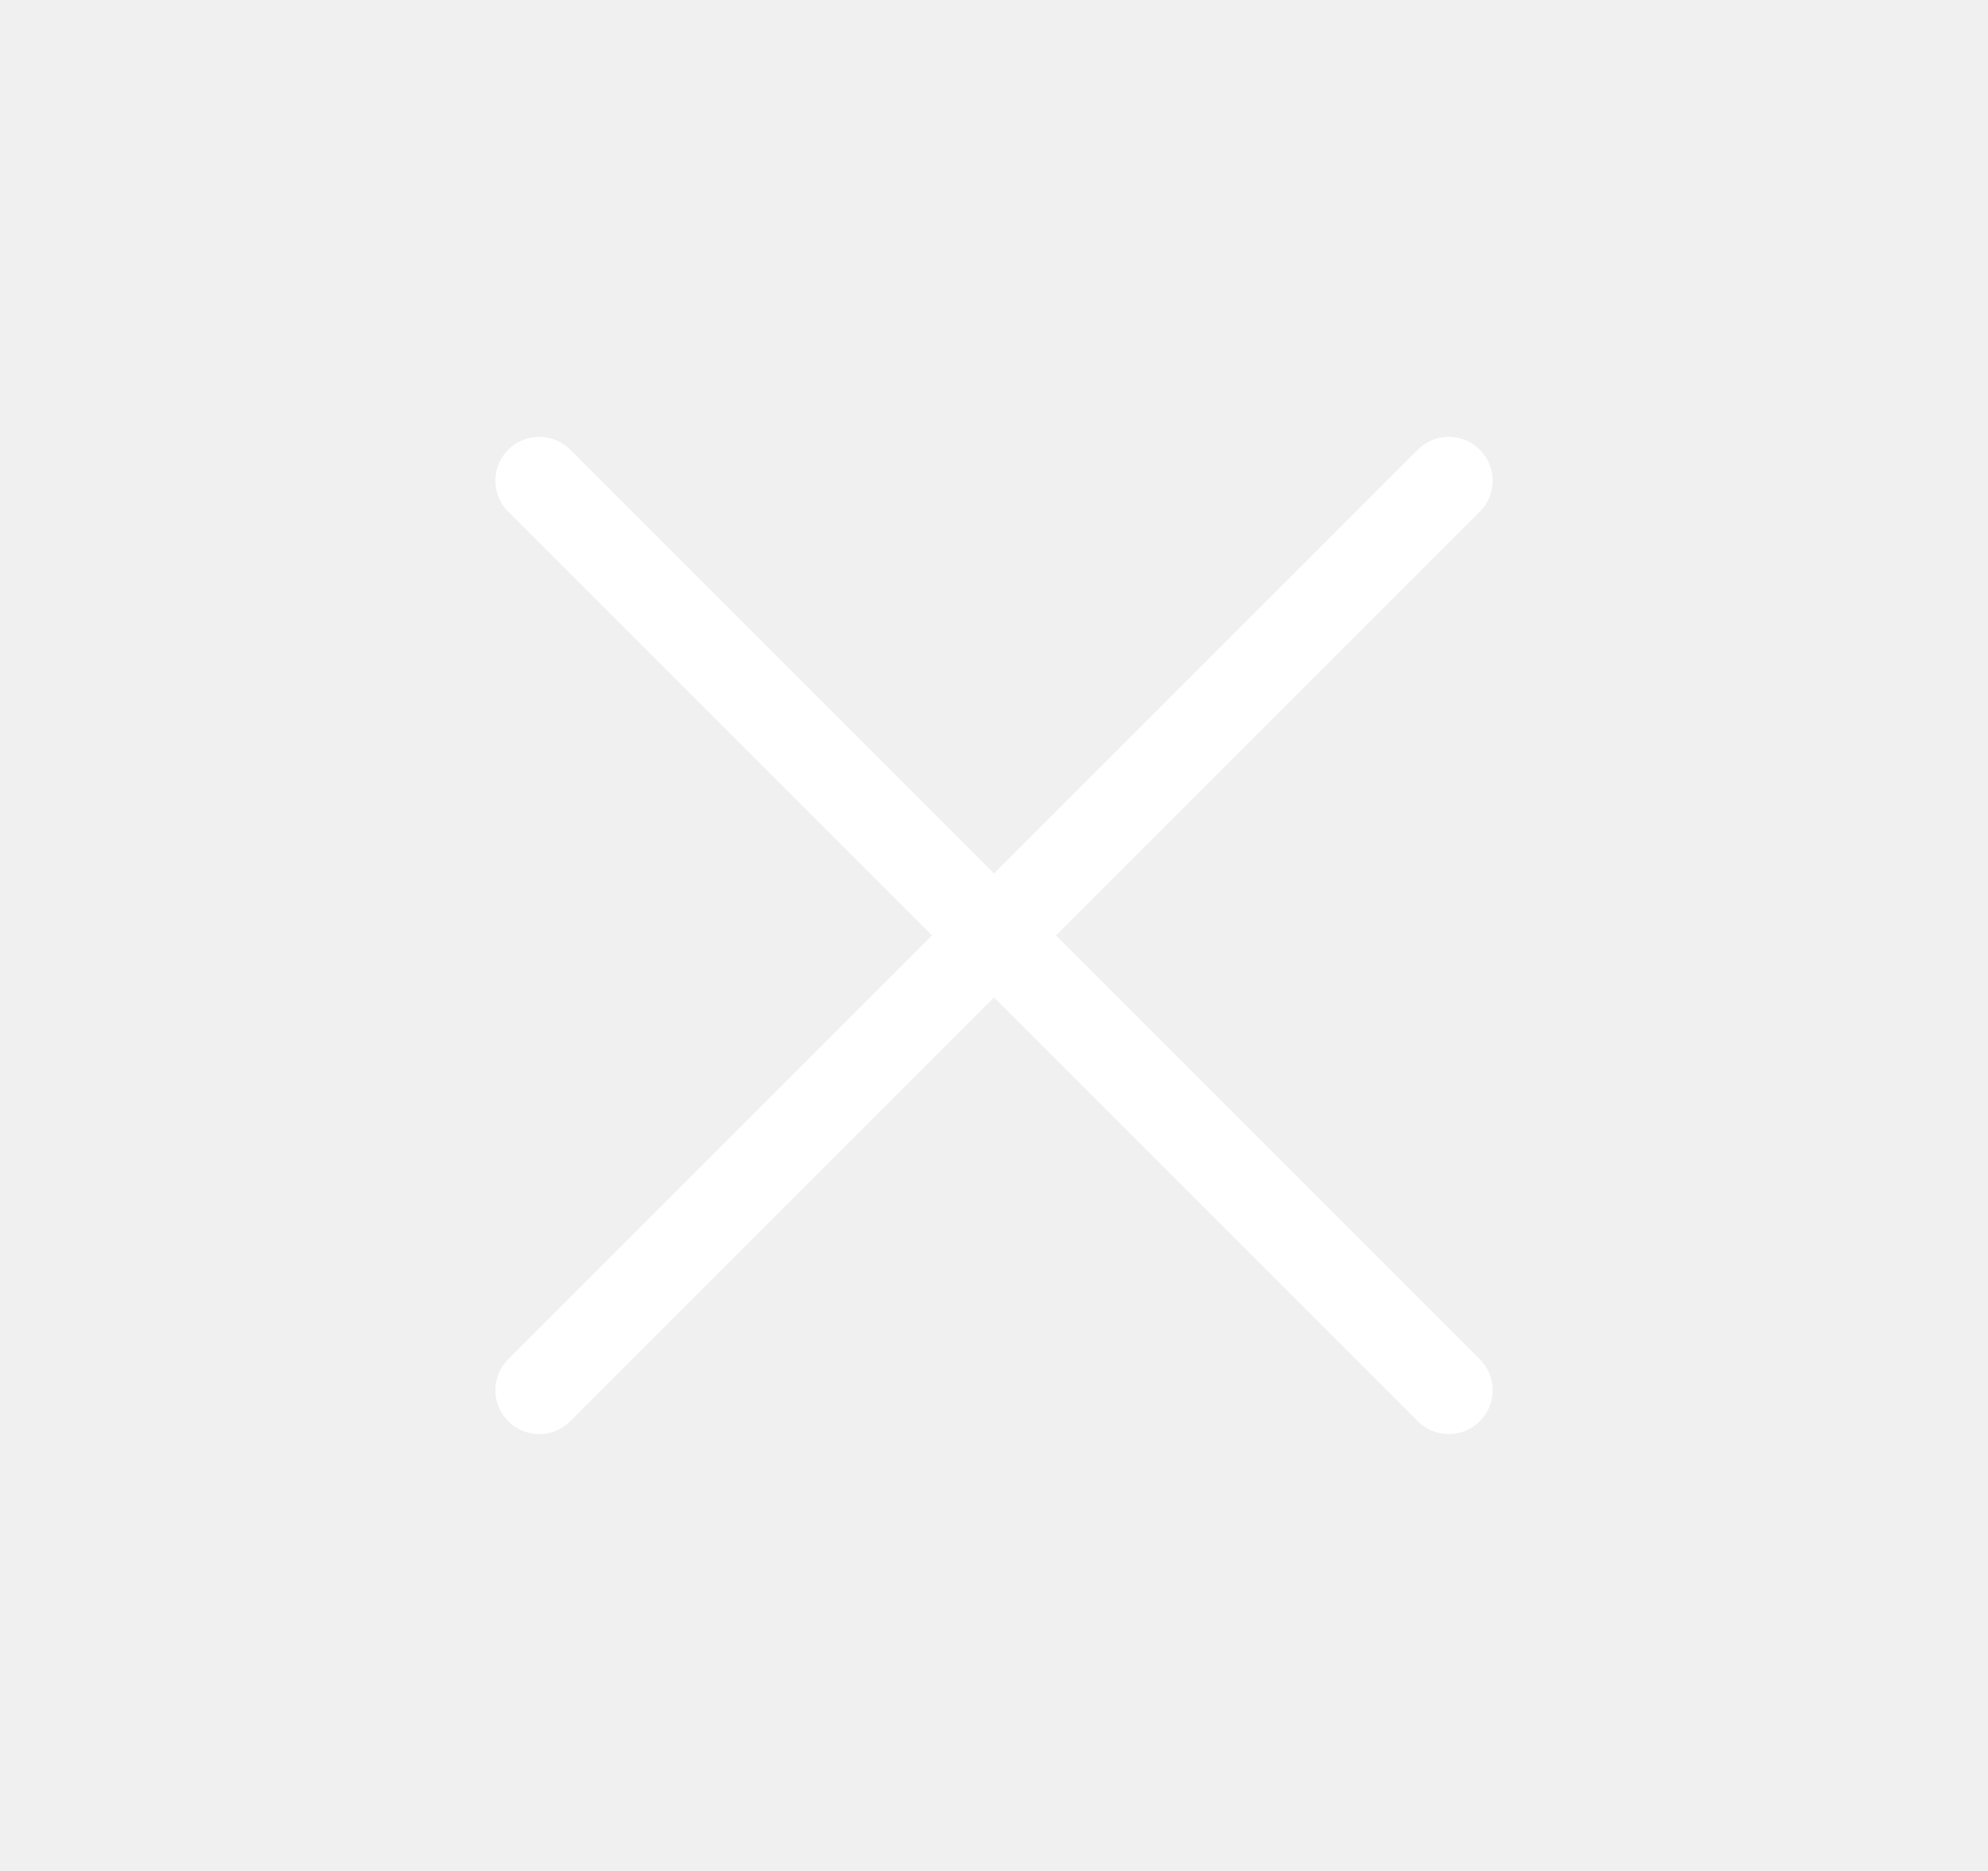
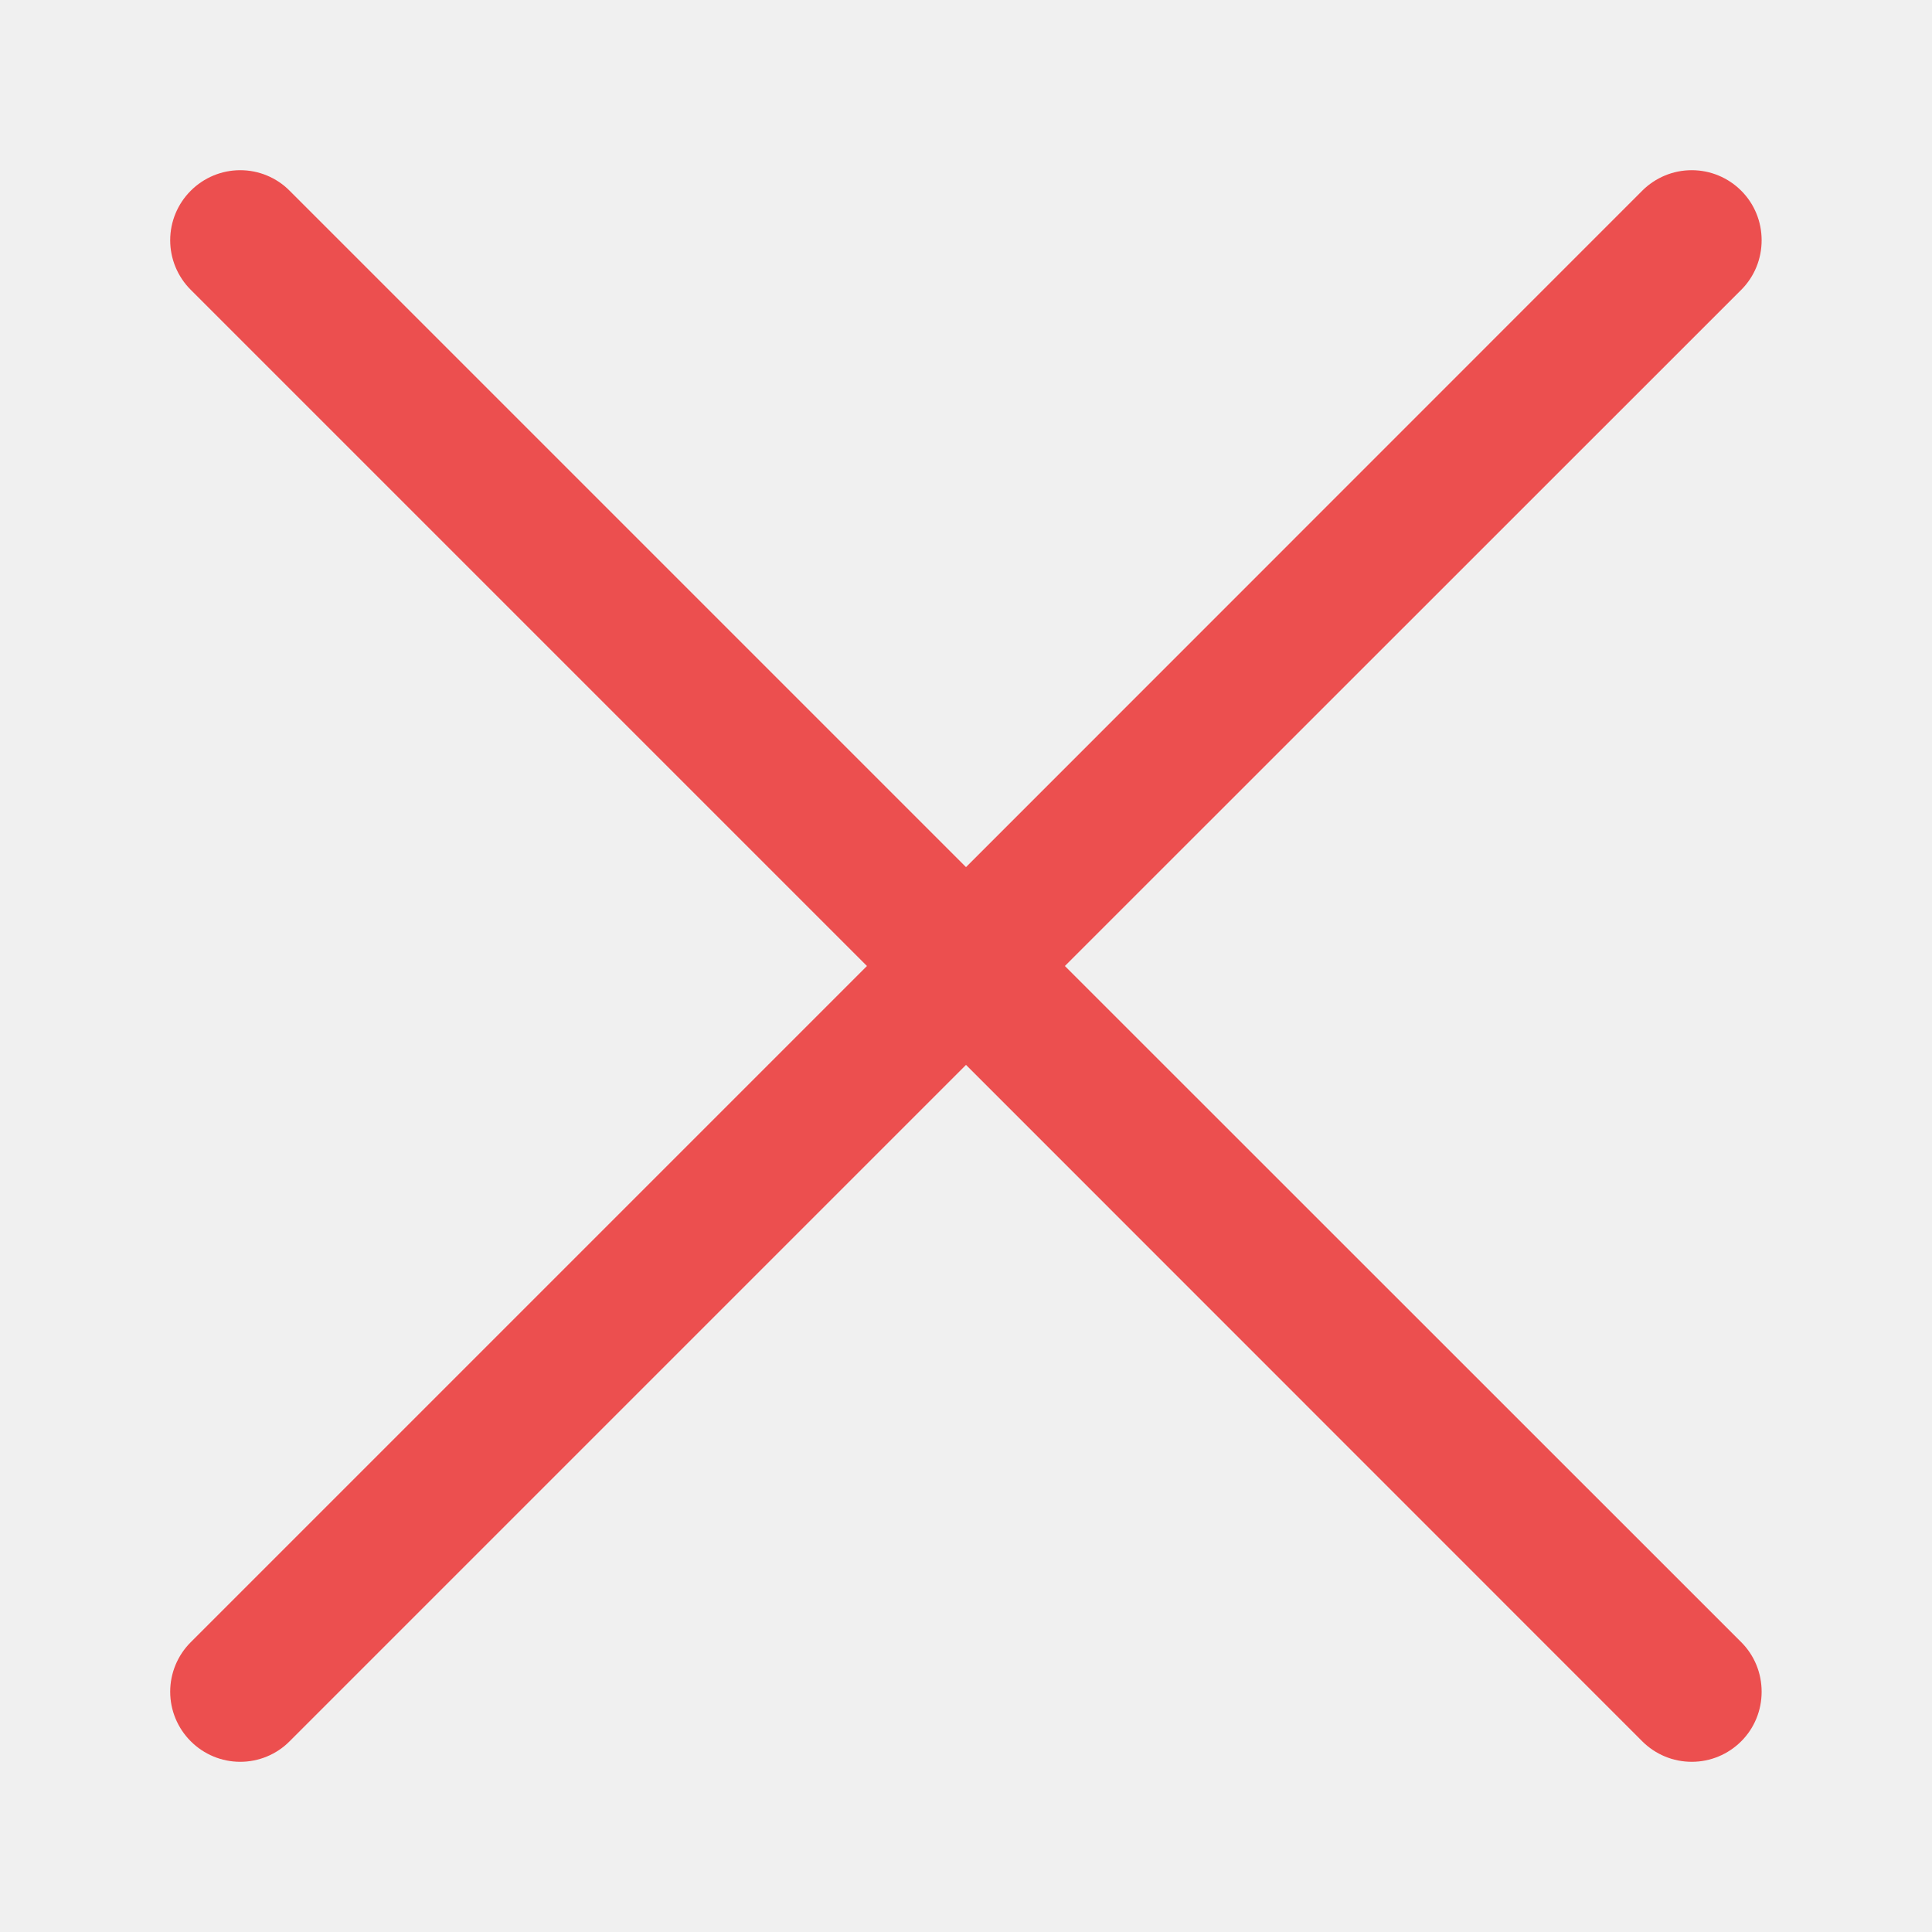
- <svg xmlns="http://www.w3.org/2000/svg" width="17" height="16" viewBox="0 0 17 16" fill="none">
-   <g id="icon / close">
-     <path id="Vector" d="M12.654 3.846C12.725 3.916 12.764 4.011 12.764 4.111C12.764 4.21 12.725 4.306 12.654 4.376L9.03 8L12.654 11.624C12.725 11.694 12.764 11.79 12.764 11.889C12.764 11.989 12.725 12.084 12.654 12.154C12.584 12.225 12.489 12.264 12.389 12.264C12.29 12.264 12.194 12.225 12.124 12.154L8.5 8.53L4.876 12.154C4.806 12.225 4.71 12.264 4.611 12.264C4.511 12.264 4.416 12.225 4.346 12.154C4.275 12.084 4.236 11.989 4.236 11.889C4.236 11.79 4.275 11.694 4.346 11.624L7.97 8L4.346 4.376C4.275 4.306 4.236 4.21 4.236 4.111C4.236 4.011 4.275 3.916 4.346 3.846C4.416 3.775 4.511 3.736 4.611 3.736C4.71 3.736 4.806 3.775 4.876 3.846L8.5 7.47L12.124 3.846C12.194 3.775 12.29 3.736 12.389 3.736C12.489 3.736 12.584 3.775 12.654 3.846Z" fill="white" />
-   </g>
+ <svg xmlns="http://www.w3.org/2000/svg" width="11" height="11" viewBox="0 0 11 11" fill="none">
+   <path d="M9.914 1.086C9.989 1.161 10.03 1.262 10.03 1.368C10.03 1.474 9.989 1.575 9.914 1.65L6.063 5.5L9.914 9.35C9.989 9.425 10.03 9.526 10.03 9.632C10.03 9.738 9.989 9.839 9.914 9.914C9.839 9.989 9.738 10.031 9.632 10.031C9.526 10.031 9.425 9.989 9.35 9.914L5.5 6.063L1.649 9.914C1.575 9.989 1.473 10.031 1.368 10.031C1.262 10.031 1.161 9.989 1.086 9.914C1.011 9.839 0.969 9.738 0.969 9.632C0.969 9.526 1.011 9.425 1.086 9.35L4.936 5.5L1.086 1.65C1.011 1.575 0.969 1.474 0.969 1.368C0.969 1.262 1.011 1.161 1.086 1.086C1.161 1.011 1.262 0.969 1.368 0.969C1.473 0.969 1.575 1.011 1.649 1.086L5.5 4.937L9.35 1.086C9.425 1.011 9.526 0.969 9.632 0.969C9.738 0.969 9.839 1.011 9.914 1.086Z" fill="#EC4F4F" />
</svg>
